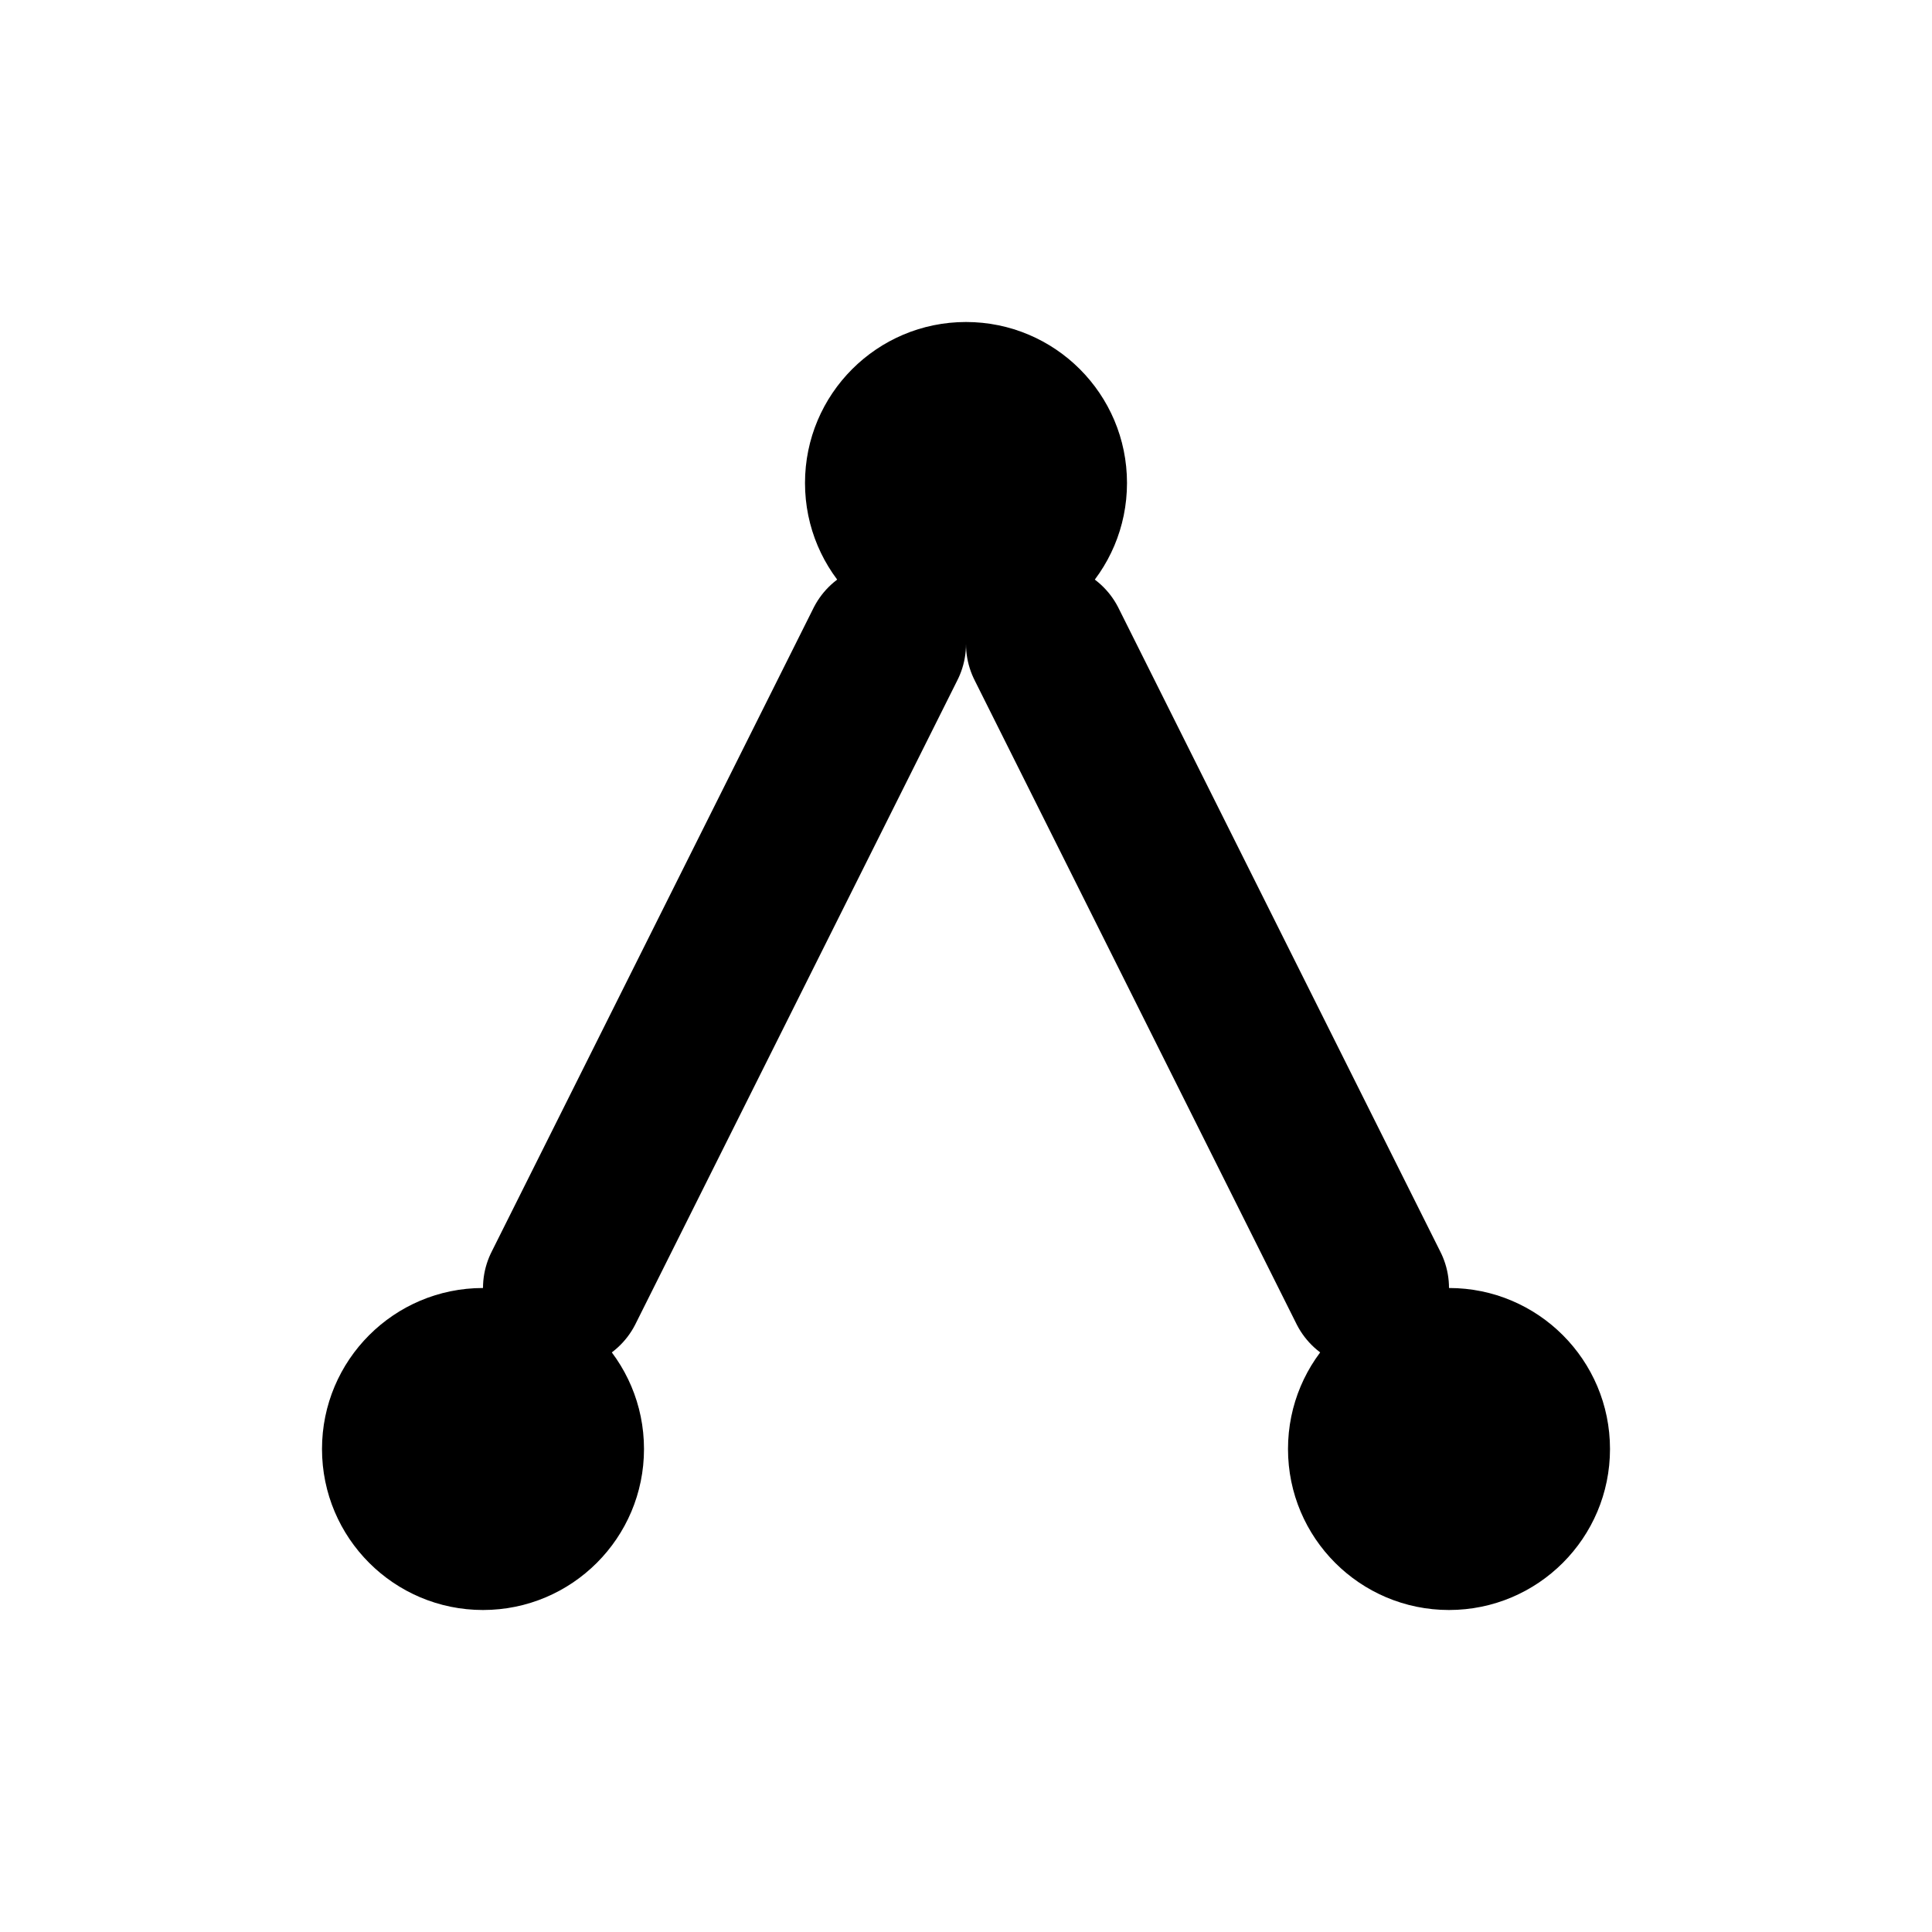
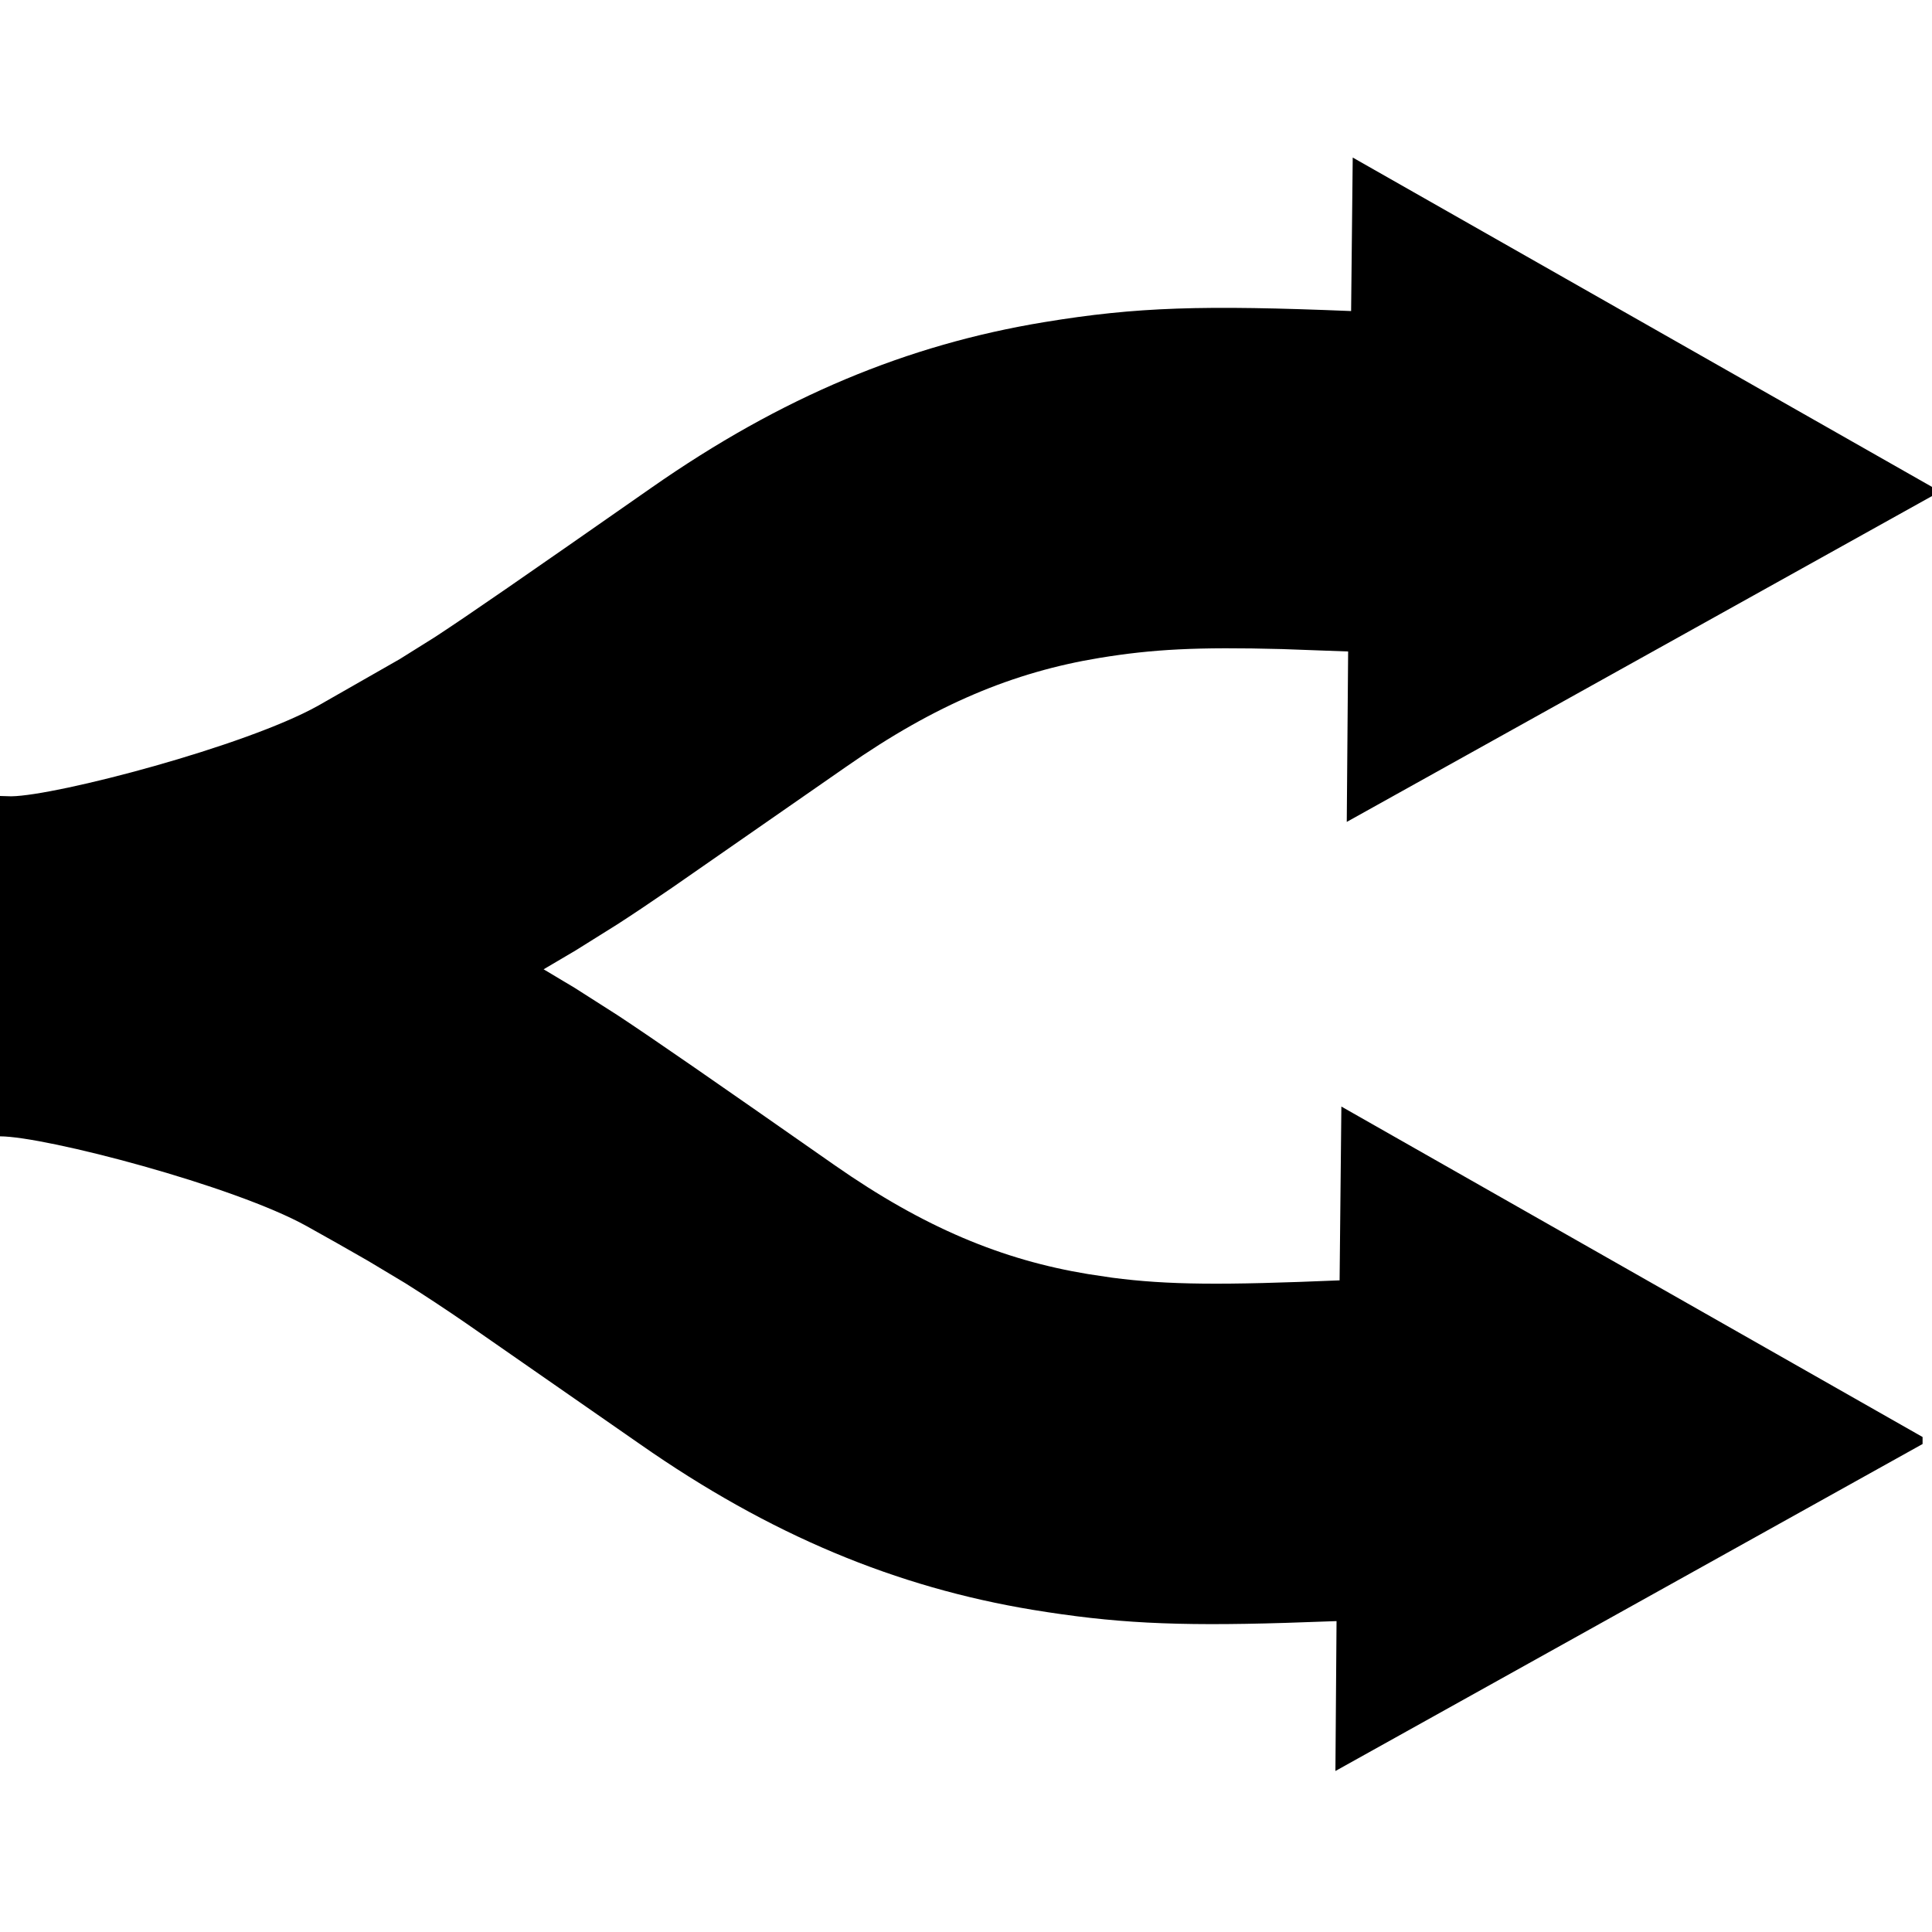
- <svg xmlns="http://www.w3.org/2000/svg" viewBox="0 0 24 24" role="img">
-   <path d="M11 8L7 16" fill="none" stroke="currentColor" stroke-width="2" stroke-linecap="round" />
-   <path d="M13 8L17 16" fill="none" stroke="currentColor" stroke-width="2" stroke-linecap="round" />
-   <circle cx="12" cy="6" r="2" />
-   <circle cx="6" cy="18" r="2" />
-   <circle cx="18" cy="18" r="2" />
+ <svg xmlns="http://www.w3.org/2000/svg" viewBox="0 0 24 24" role="img" fill="currentColor" fill-rule="evenodd">
+   <path d="M16.804 1.957l7.22 4.105v.087L16.73 10.21l.017-2.117-.821-.03c-1.059-.028-1.611.002-2.268.11-1.064.175-2.038.577-3.147 1.352L8.345 11.03c-.284.195-.495.336-.68.455l-.515.322-.397.234.385.23.53.338c.476.314 1.17.796 2.701 1.866 1.11.775 2.083 1.177 3.147 1.352l.3.045c.694.091 1.375.094 2.825.033l.022-2.159 7.22 4.105v.087L16.589 22l.014-1.862-.635.022c-1.386.042-2.137.002-3.138-.162-1.694-.28-3.26-.926-4.881-2.059l-2.158-1.5a21.997 21.997 0 00-.755-.498l-.467-.28a55.927 55.927 0 00-.76-.43C2.908 14.73.563 14.116 0 14.116V9.888l.14.004c.564-.007 2.91-.622 3.809-1.124l1.016-.58.438-.274c.428-.28 1.072-.726 2.686-1.853 1.621-1.133 3.186-1.78 4.881-2.059 1.152-.19 1.974-.213 3.814-.138l.02-1.907z" />
</svg>
